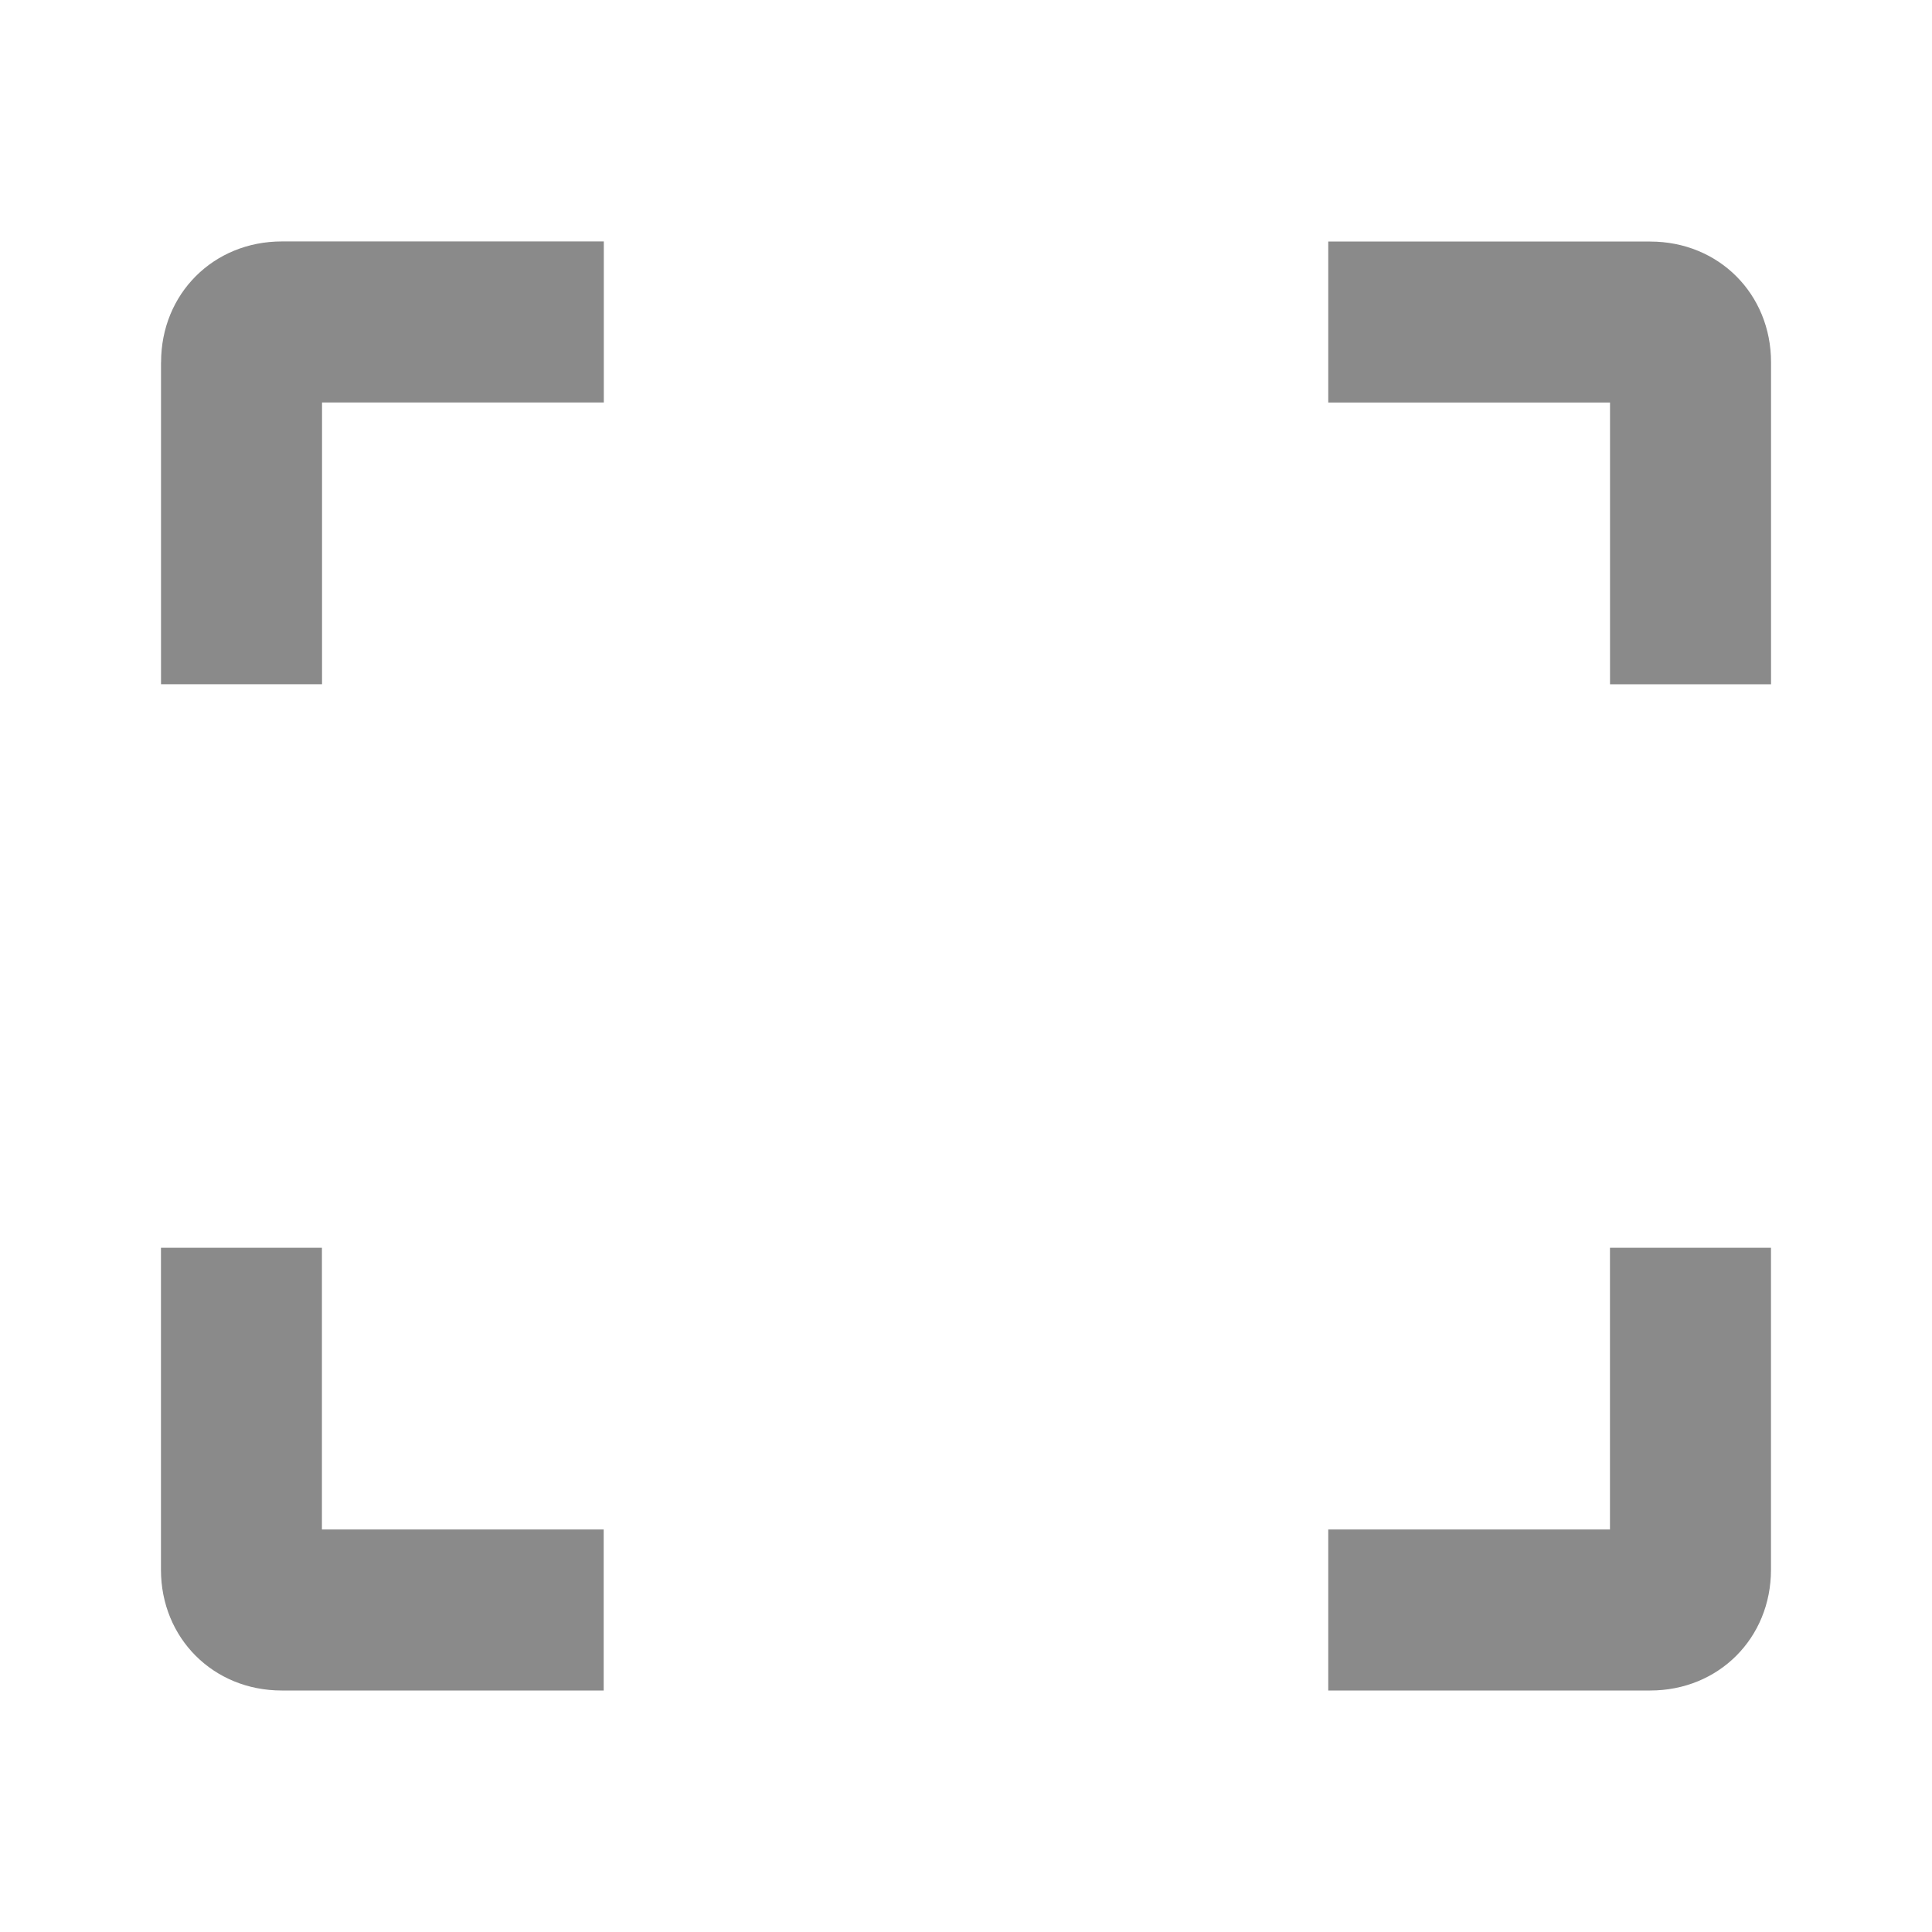
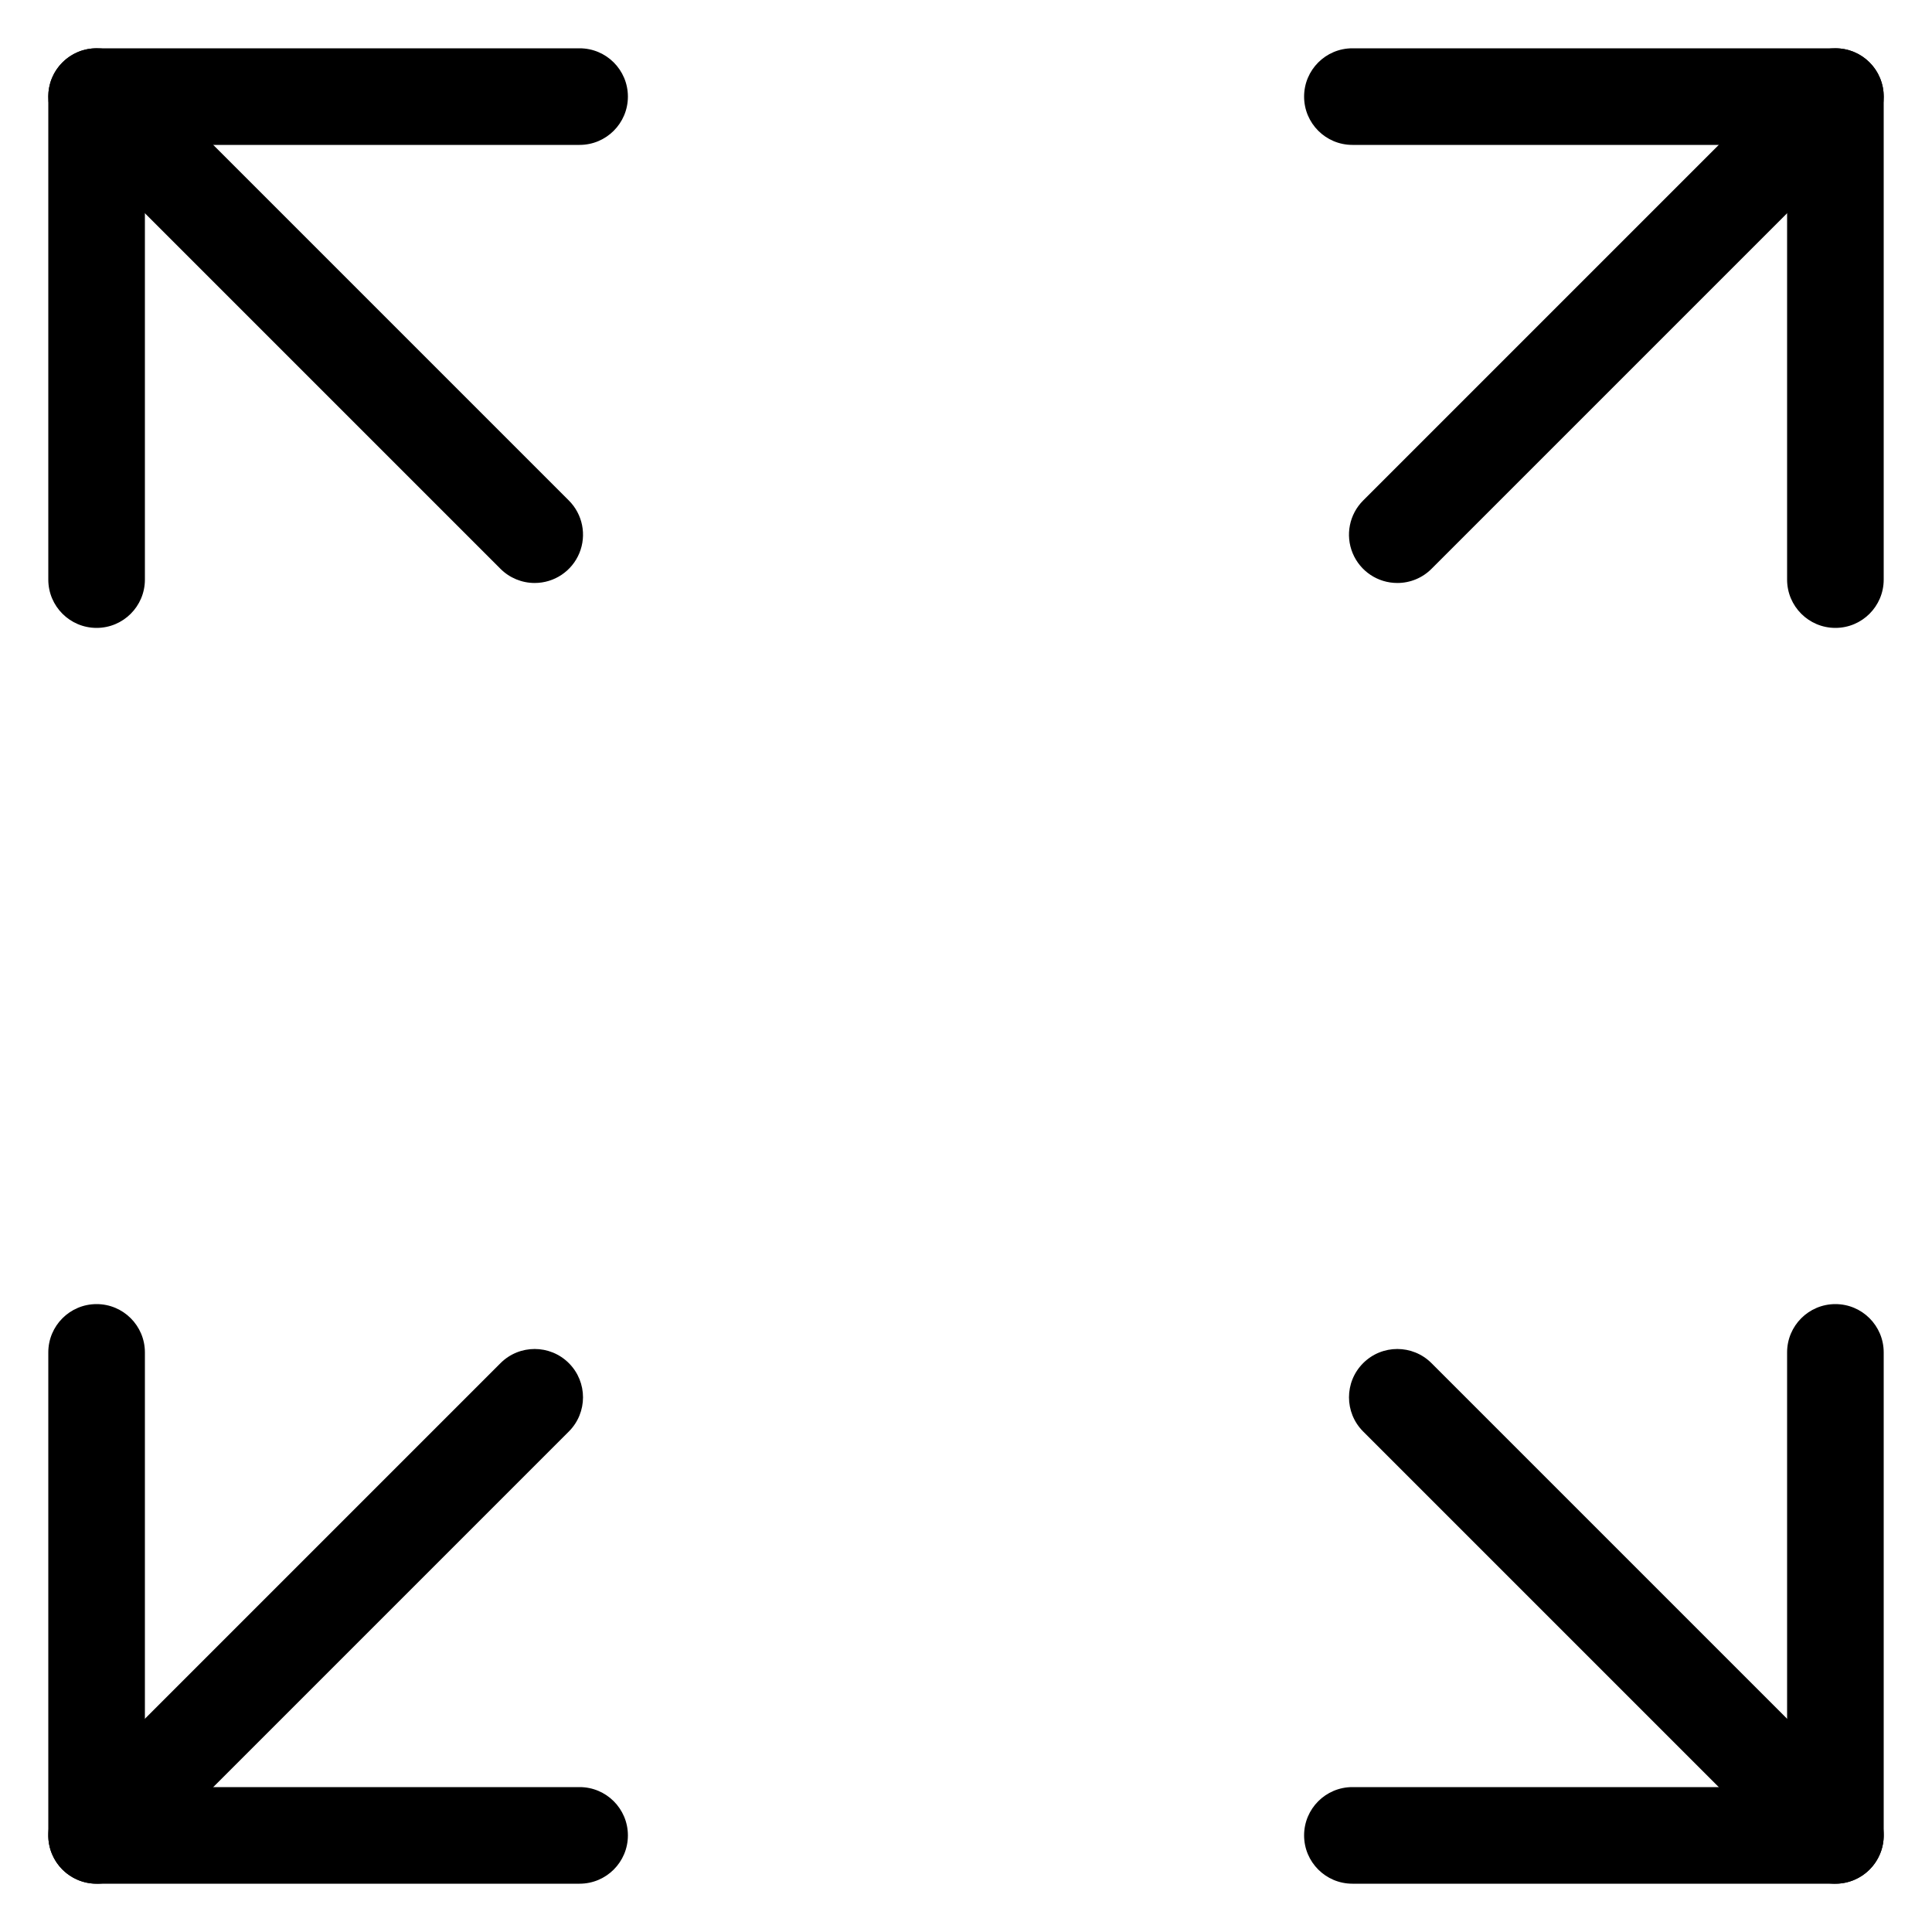
- <svg xmlns="http://www.w3.org/2000/svg" t="1711015363475" class="icon" viewBox="0 0 1024 1024" version="1.1" p-id="10845" width="250" height="250">
-   <path d="M853.344 810.656H704V896h170.656c36.256 0 64-27.744 64-64v-170.656h-85.344v149.344zM874.656 128H704v85.344h149.344v149.344h85.344V192.032c0-36.256-27.744-64-64-64zM85.344 192v170.656h85.344V213.312h149.344V127.968H149.376c-36.256 0-64 27.744-64 64zM170.656 661.344H85.312V832c0 36.256 27.744 64 64 64h170.656v-85.344H170.624v-149.344z" p-id="10846" fill="#8a8a8a" />
+ <svg xmlns="http://www.w3.org/2000/svg" t="1711609586496" class="icon" viewBox="0 0 1024 1024" version="1.1" p-id="1942" width="200" height="200">
+   <path d="M972.8 998.4h-256a25.6 25.6 0 1 1 0-51.2h230.4v-230.4a25.6 25.6 0 1 1 51.2 0v256a25.6 25.6 0 0 1-25.6 25.6zM307.2 998.4h-256a25.6 25.6 0 0 1-25.6-25.6v-256a25.6 25.6 0 1 1 51.2 0v230.4h230.4a25.6 25.6 0 1 1 0 51.2zM972.8 332.8a25.6 25.6 0 0 1-25.6-25.6V76.8h-230.4a25.6 25.6 0 1 1 0-51.2h256a25.6 25.6 0 0 1 25.6 25.6v256a25.6 25.6 0 0 1-25.6 25.6zM51.2 332.8a25.6 25.6 0 0 1-25.6-25.6v-256A25.6 25.6 0 0 1 51.2 25.6h256a25.6 25.6 0 1 1 0 51.2H76.8v230.4a25.6 25.6 0 0 1-25.6 25.6z" p-id="1943" />
+   <path d="M283.392 308.992a25.6 25.6 0 0 1-18.112-7.488L33.088 69.312a25.6 25.6 0 0 1 36.224-36.224l232.192 232.192a25.6 25.6 0 0 1-18.112 43.712zM740.608 308.992a25.6 25.6 0 0 1-18.112-43.712L954.688 33.088a25.6 25.6 0 0 1 36.224 36.224l-232.192 232.192a25.472 25.472 0 0 1-18.112 7.488zM972.8 998.4a25.6 25.6 0 0 1-18.112-7.488l-232.192-232.192a25.6 25.6 0 0 1 36.224-36.224l232.192 232.192a25.6 25.6 0 0 1-18.112 43.712zM51.2 998.4a25.6 25.6 0 0 1-18.112-43.712l232.192-232.192a25.6 25.6 0 0 1 36.224 36.224l-232.192 232.192A25.472 25.472 0 0 1 51.2 998.4z" p-id="1944" />
</svg>
